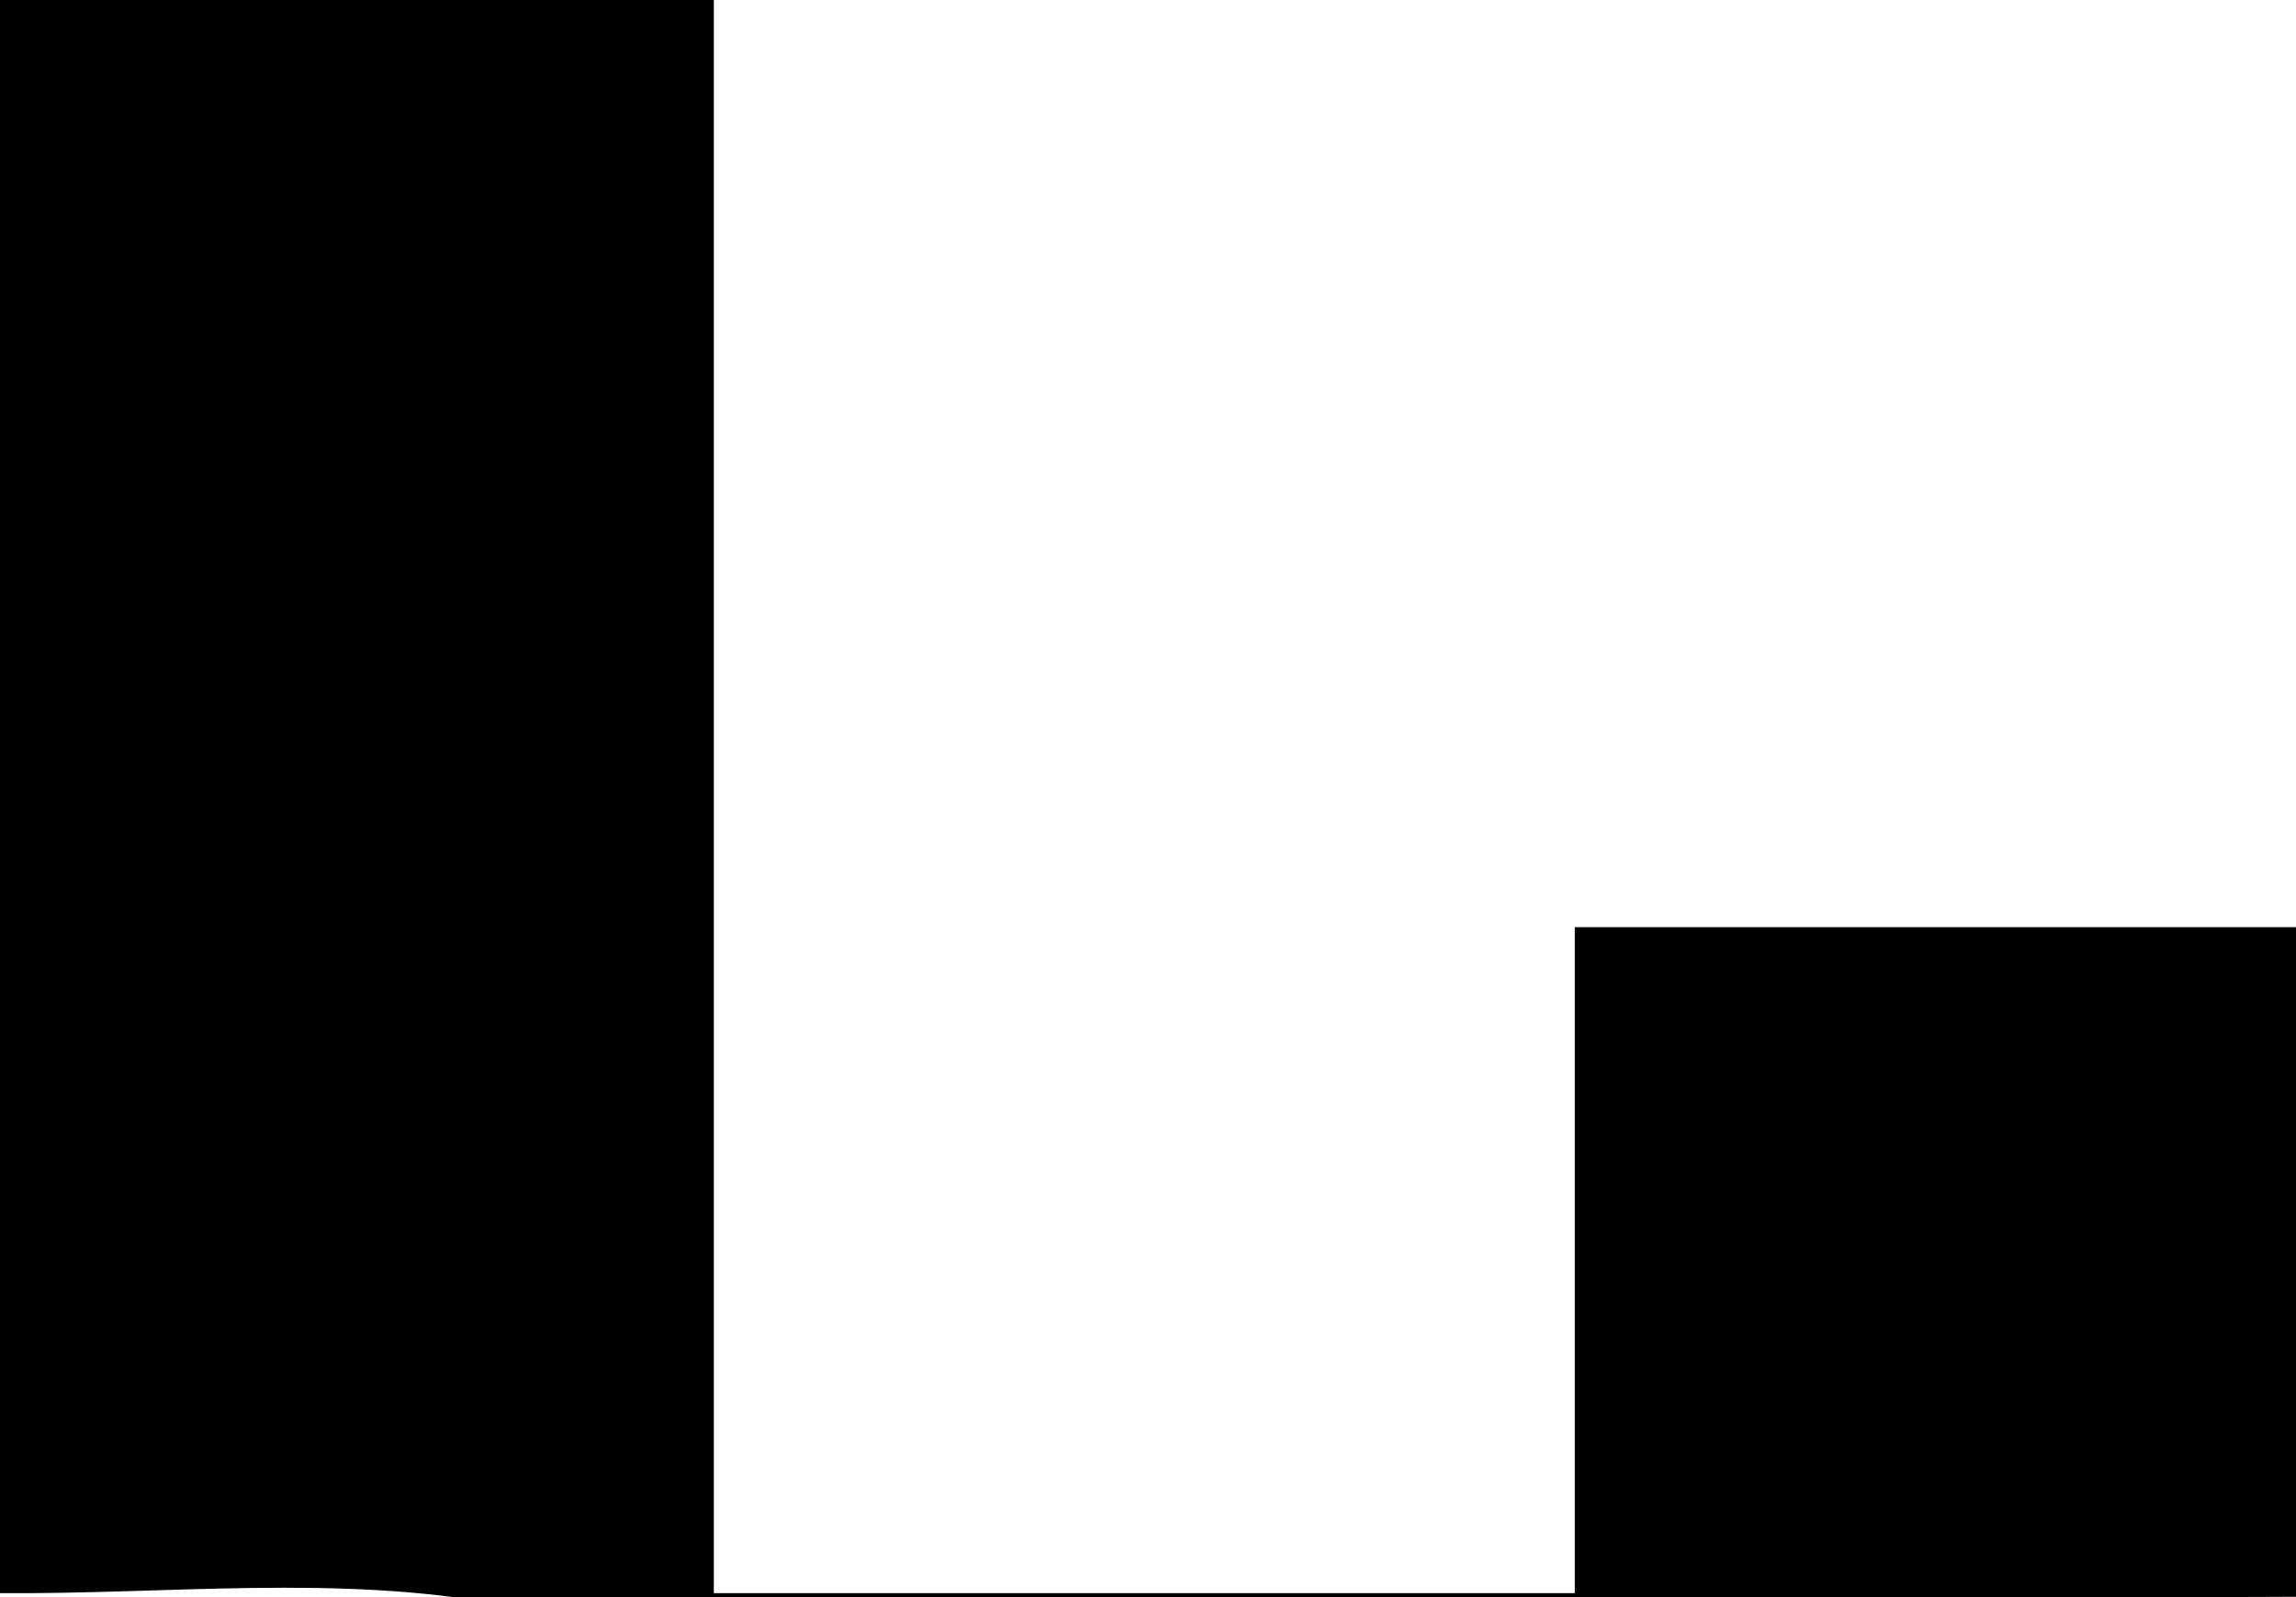
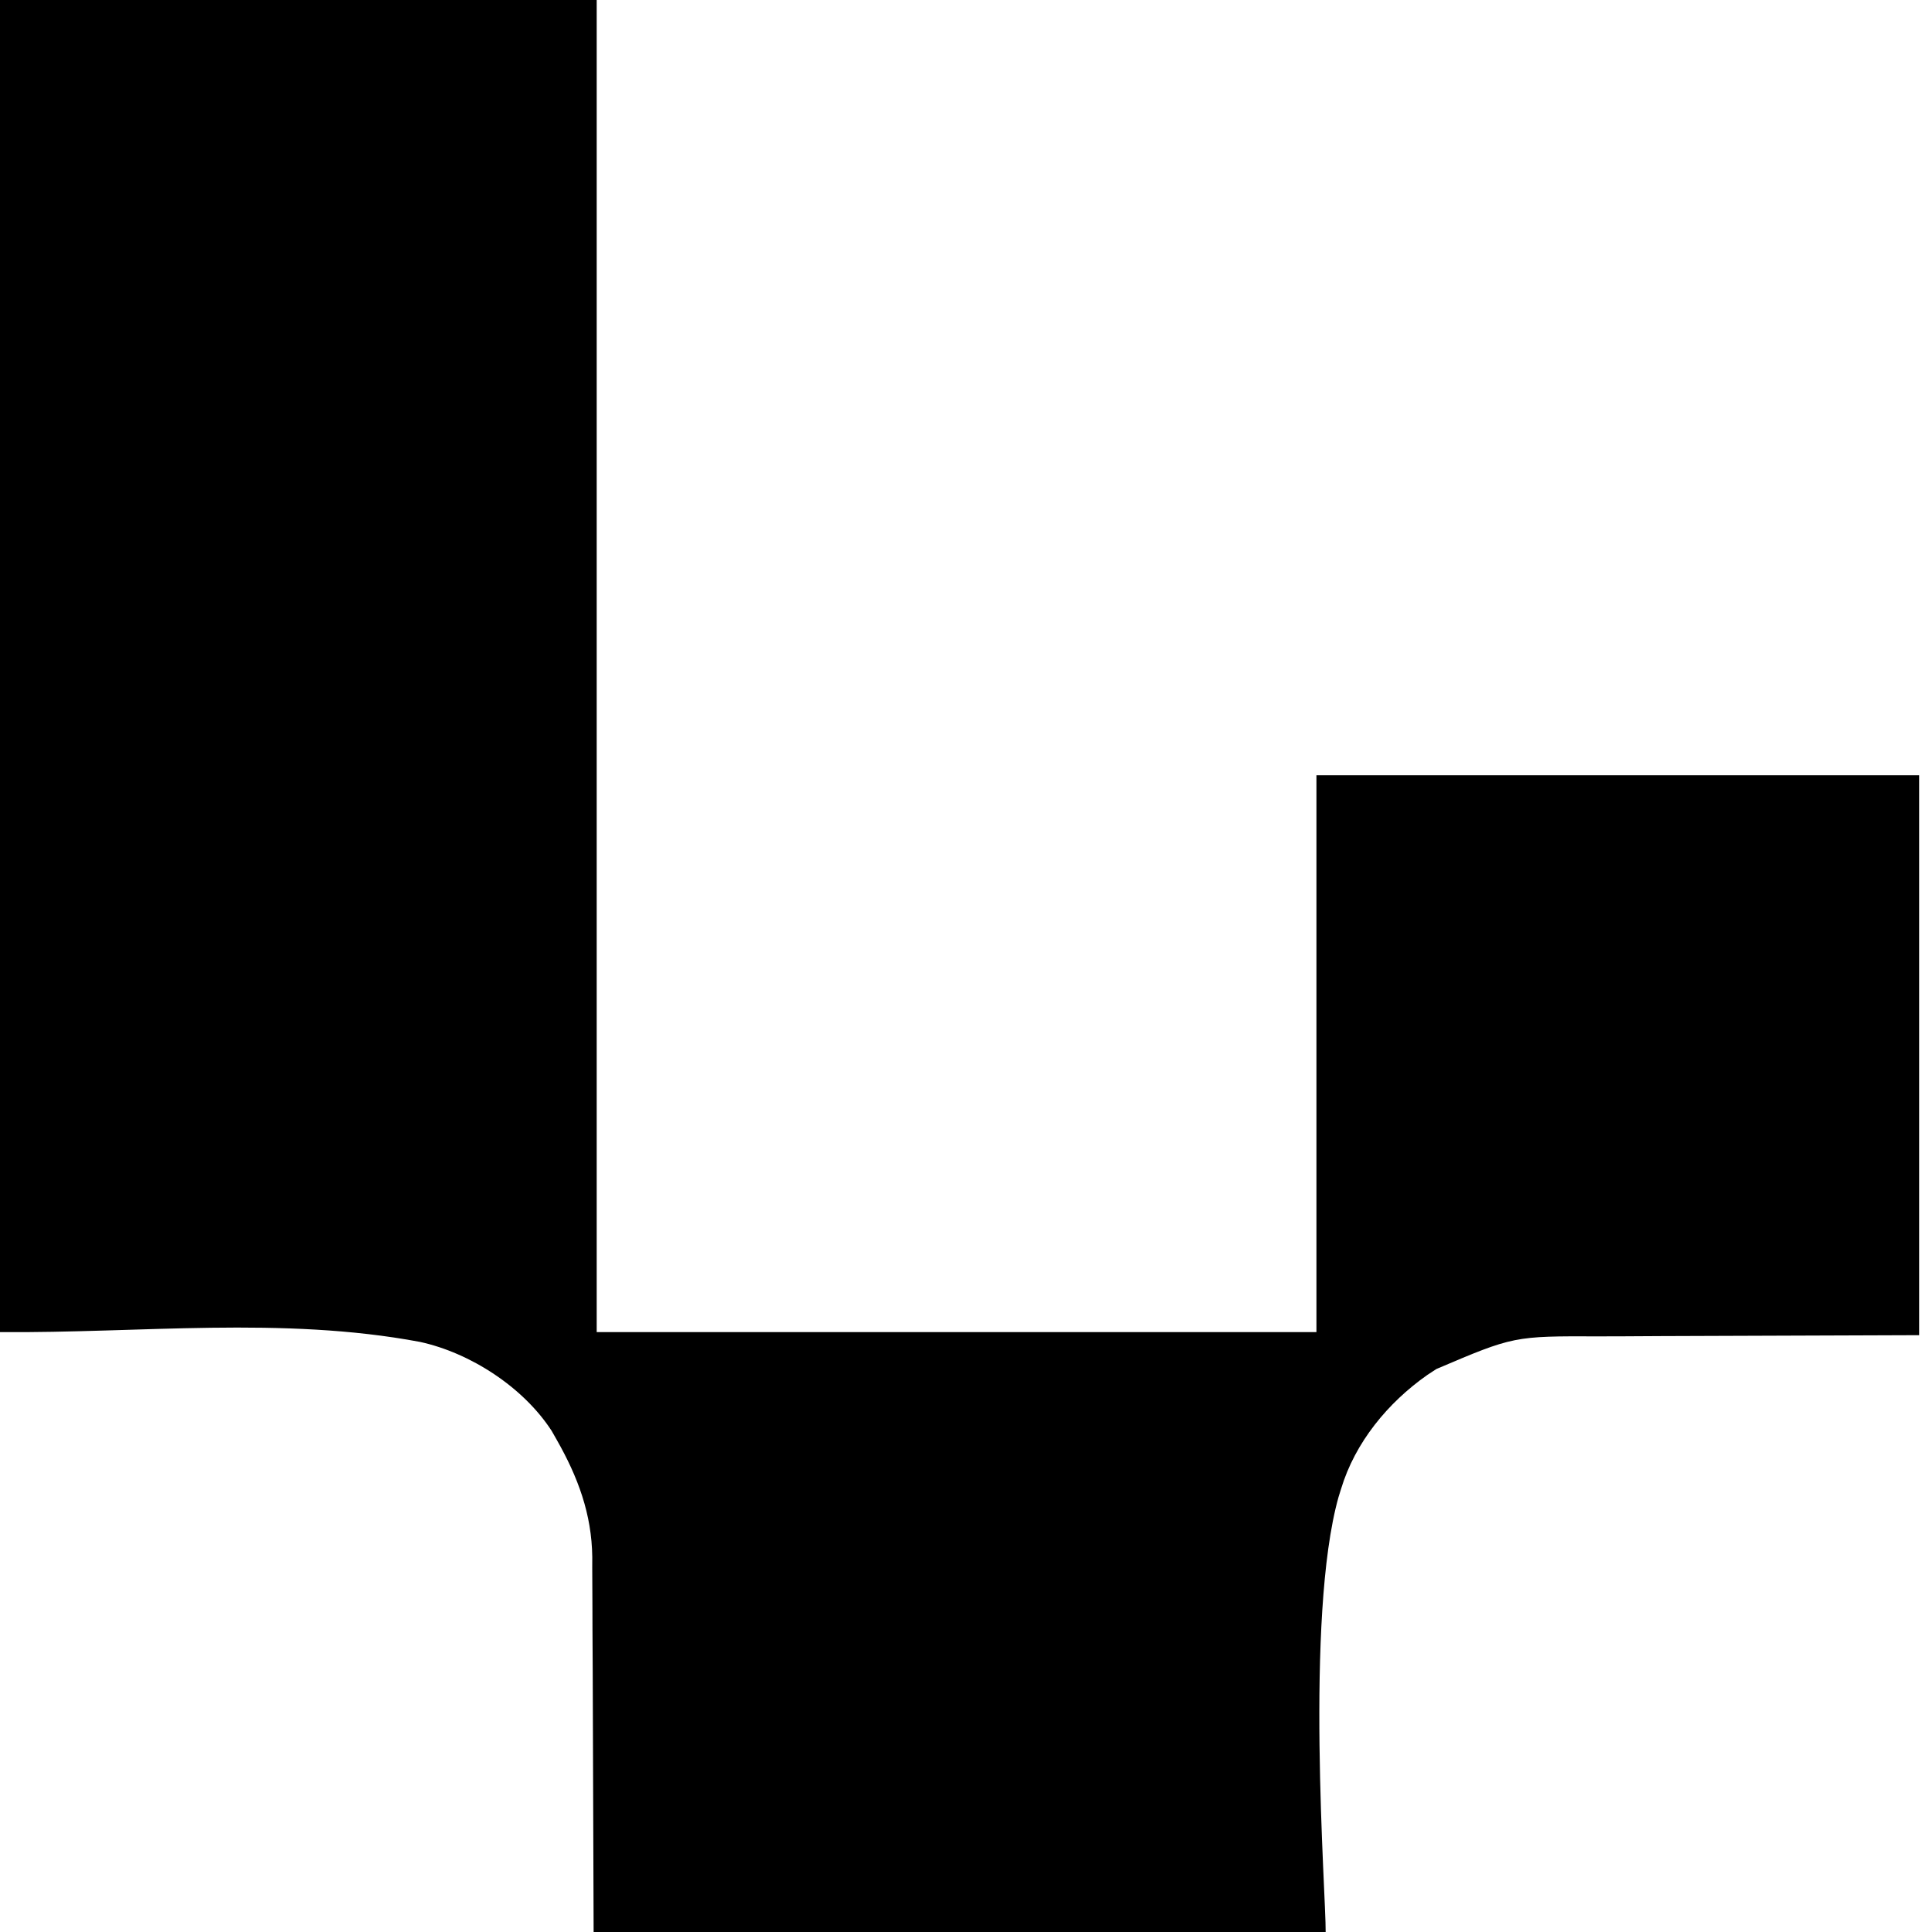
- <svg xmlns="http://www.w3.org/2000/svg" viewBox="972 224 624 434" role="img" aria-label="Learnora">
-   <path d="M0 0 C64.02 0 128.04 0 194 0 C194 142.89 194 285.78 194 433 C271.22 433 348.44 433 428 433 C428 373.27 428 313.54 428 252 C492.68 252 557.36 252 624 252 C624 312.06 624 372.12 624 434 C560 434.25 560 434.25 539.88 434.3 C533.86 434.33 533.86 434.33 527.85 434.37 C525.2 434.38 522.54 434.39 519.89 434.39 C492.16 434.29 492.16 434.29 467 445 C466.01 445.65 465.03 446.3 464.01 446.96 C451.21 455.96 440.57 468.85 436 484 C435.73 484.86 435.47 485.72 435.19 486.6 C424.17 525.72 431.11 615.58 431 628 C352.46 628 273.92 628 193 628 C192.75 562.88 192.75 562.88 192.7 542.38 C192.67 536.27 192.67 536.27 192.63 530.16 C192.62 527.46 192.61 524.75 192.61 522.05 C192.61 517.94 192.58 513.82 192.55 509.71 C192.55 507.93 192.55 507.93 192.56 506.11 C192.39 492.1 187.86 480.04 181 468 C180.46 467.05 179.92 466.11 179.37 465.13 C170.17 450.91 152.92 439.75 136.56 436.19 C91.81 427.79 45.53 433.39 0 433 C0 290.11 0 147.22 0 0 Z " fill="currentColor" transform="translate(972,224)" />
+ <svg xmlns="http://www.w3.org/2000/svg" viewBox="0 0 624 628" role="img" aria-label="Learnora">
+   <path d="M0 0 C64.02 0 128.04 0 194 0 C194 142.89 194 285.78 194 433 C271.22 433 348.44 433 428 433 C428 373.27 428 313.54 428 252 C492.68 252 557.36 252 624 252 C624 312.06 624 372.12 624 434 C560 434.25 560 434.25 539.88 434.3 C533.86 434.33 533.86 434.33 527.85 434.37 C525.2 434.38 522.54 434.39 519.89 434.39 C492.16 434.29 492.16 434.29 467 445 C466.01 445.65 465.03 446.3 464.01 446.96 C451.21 455.96 440.57 468.85 436 484 C435.73 484.86 435.47 485.72 435.19 486.6 C424.17 525.72 431.11 615.58 431 628 C352.46 628 273.92 628 193 628 C192.75 562.88 192.75 562.88 192.7 542.38 C192.67 536.27 192.67 536.27 192.63 530.16 C192.62 527.46 192.61 524.75 192.61 522.05 C192.61 517.94 192.58 513.82 192.55 509.71 C192.55 507.93 192.55 507.93 192.56 506.11 C192.39 492.1 187.86 480.04 181 468 C180.46 467.05 179.92 466.11 179.37 465.13 C170.17 450.91 152.92 439.75 136.56 436.19 C91.81 427.79 45.53 433.39 0 433 C0 290.11 0 147.22 0 0 Z " fill="currentColor" />
</svg>
